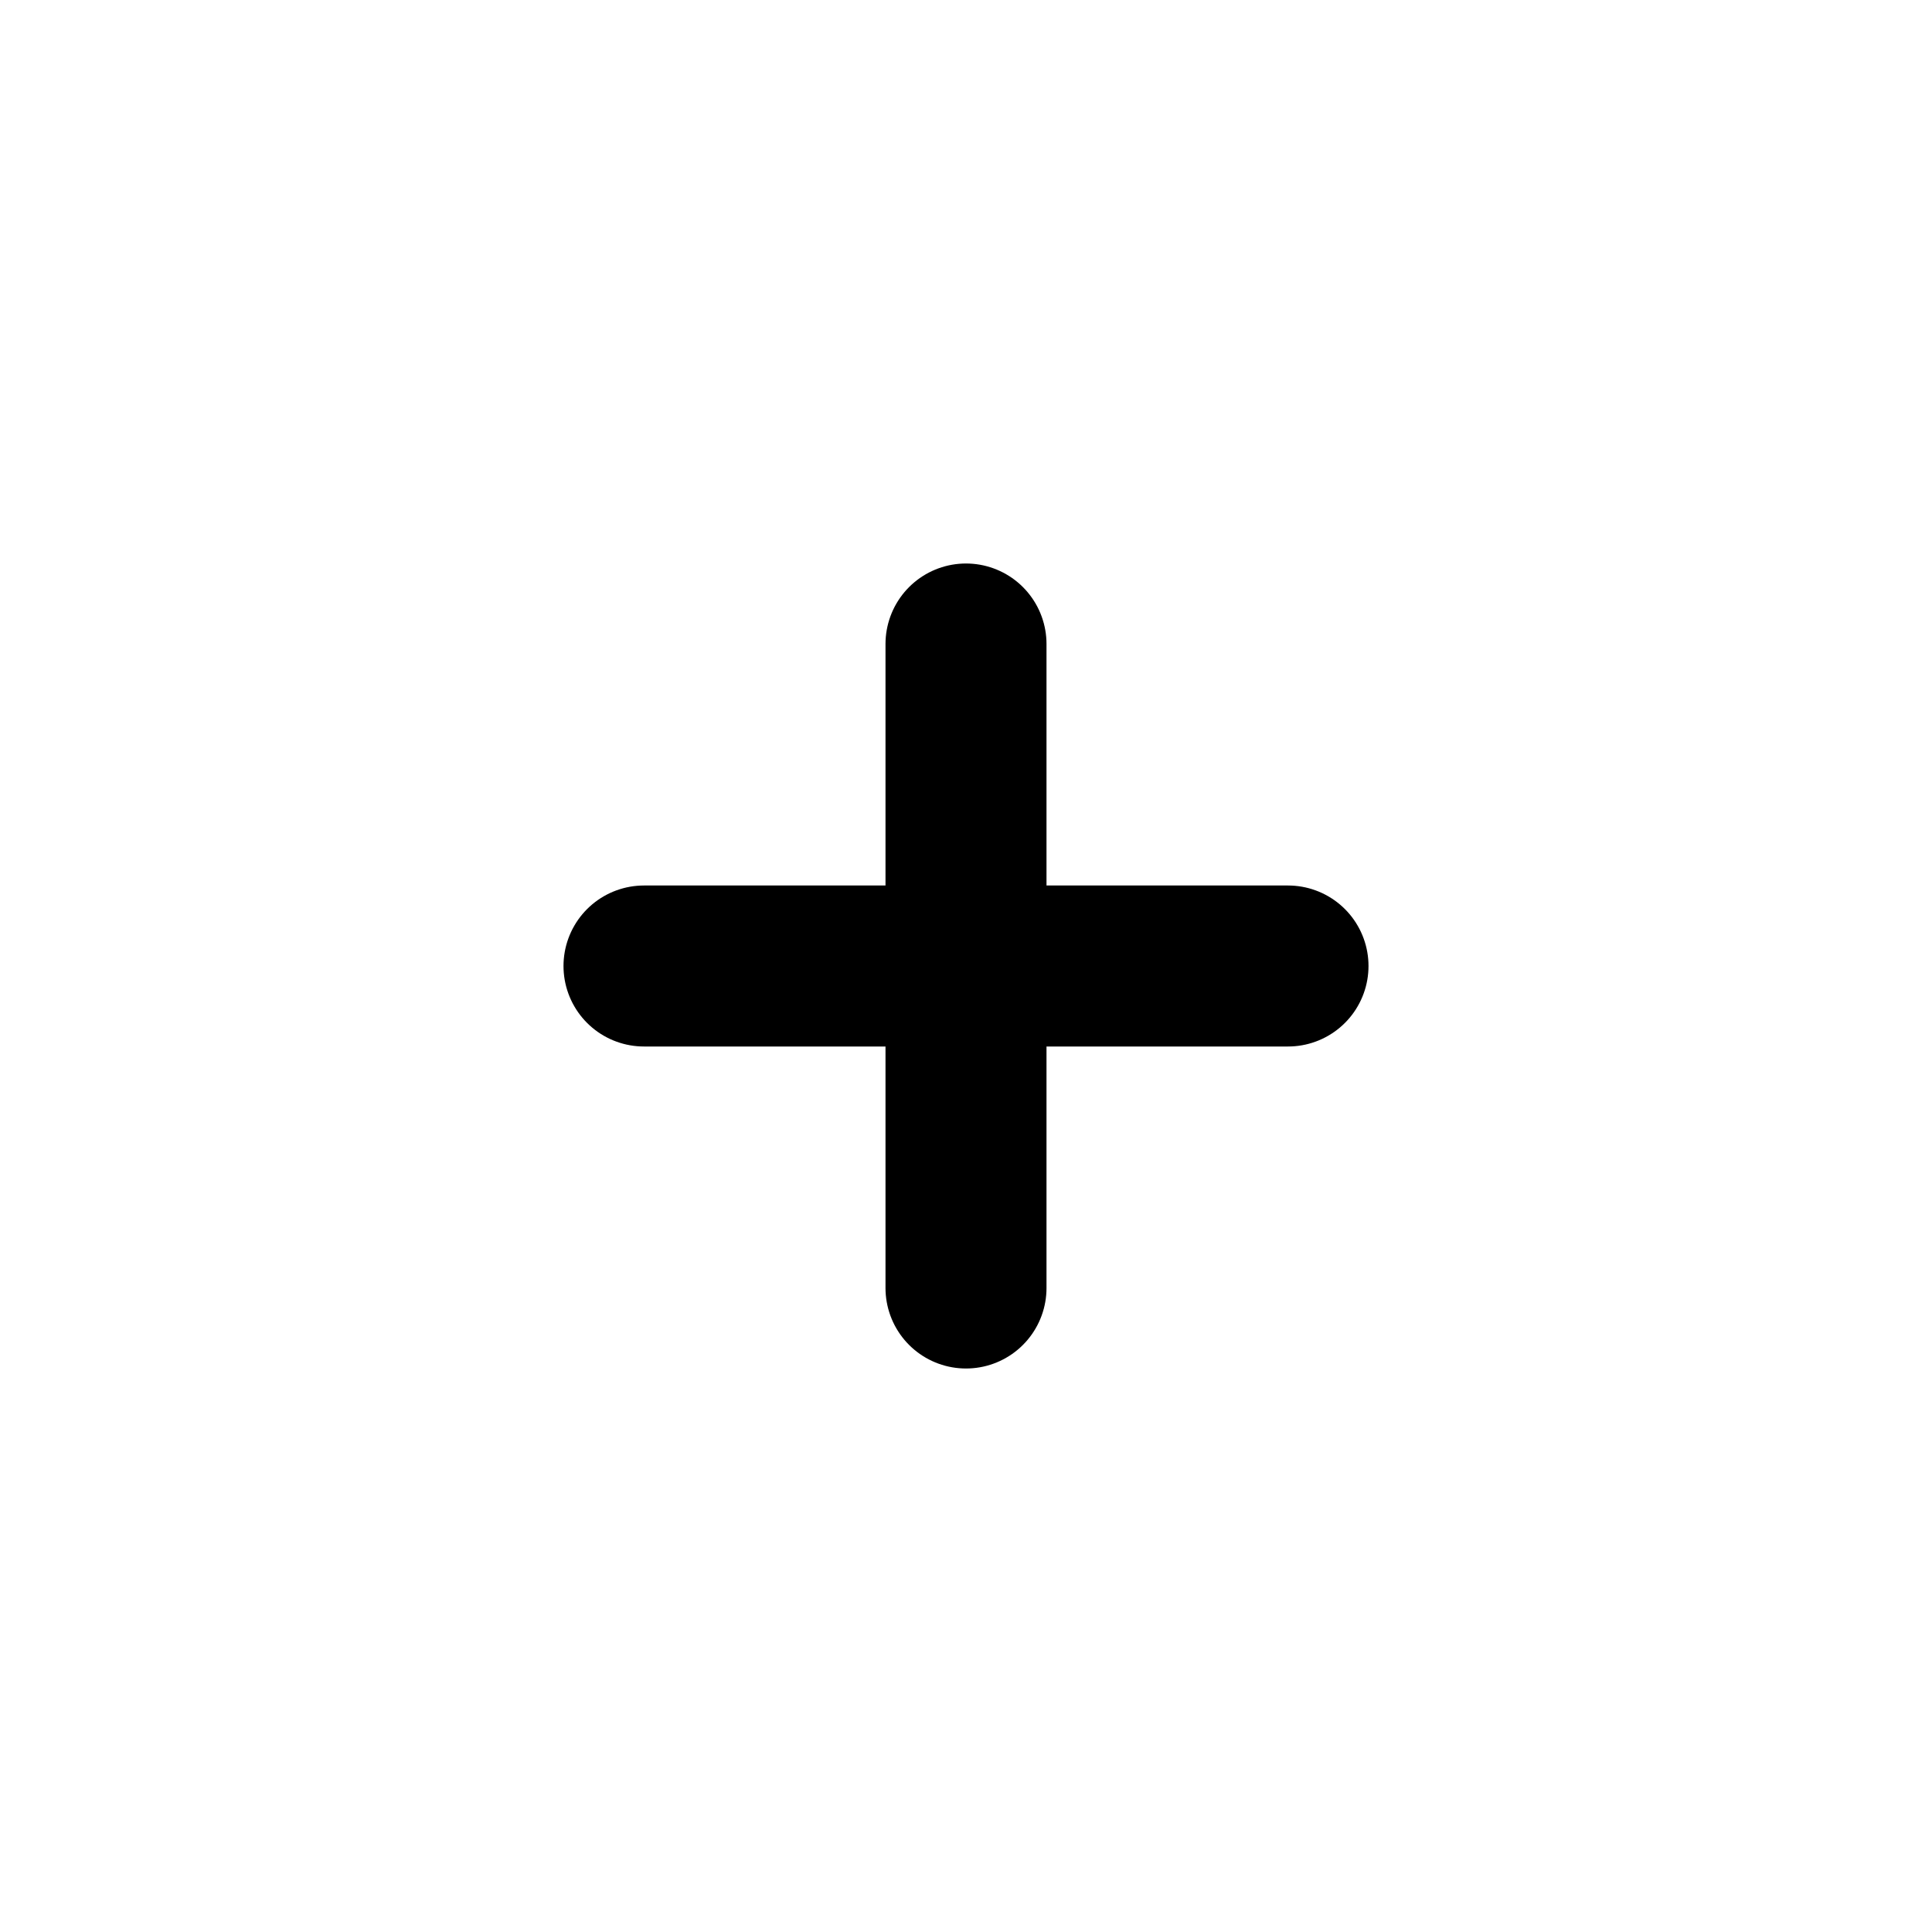
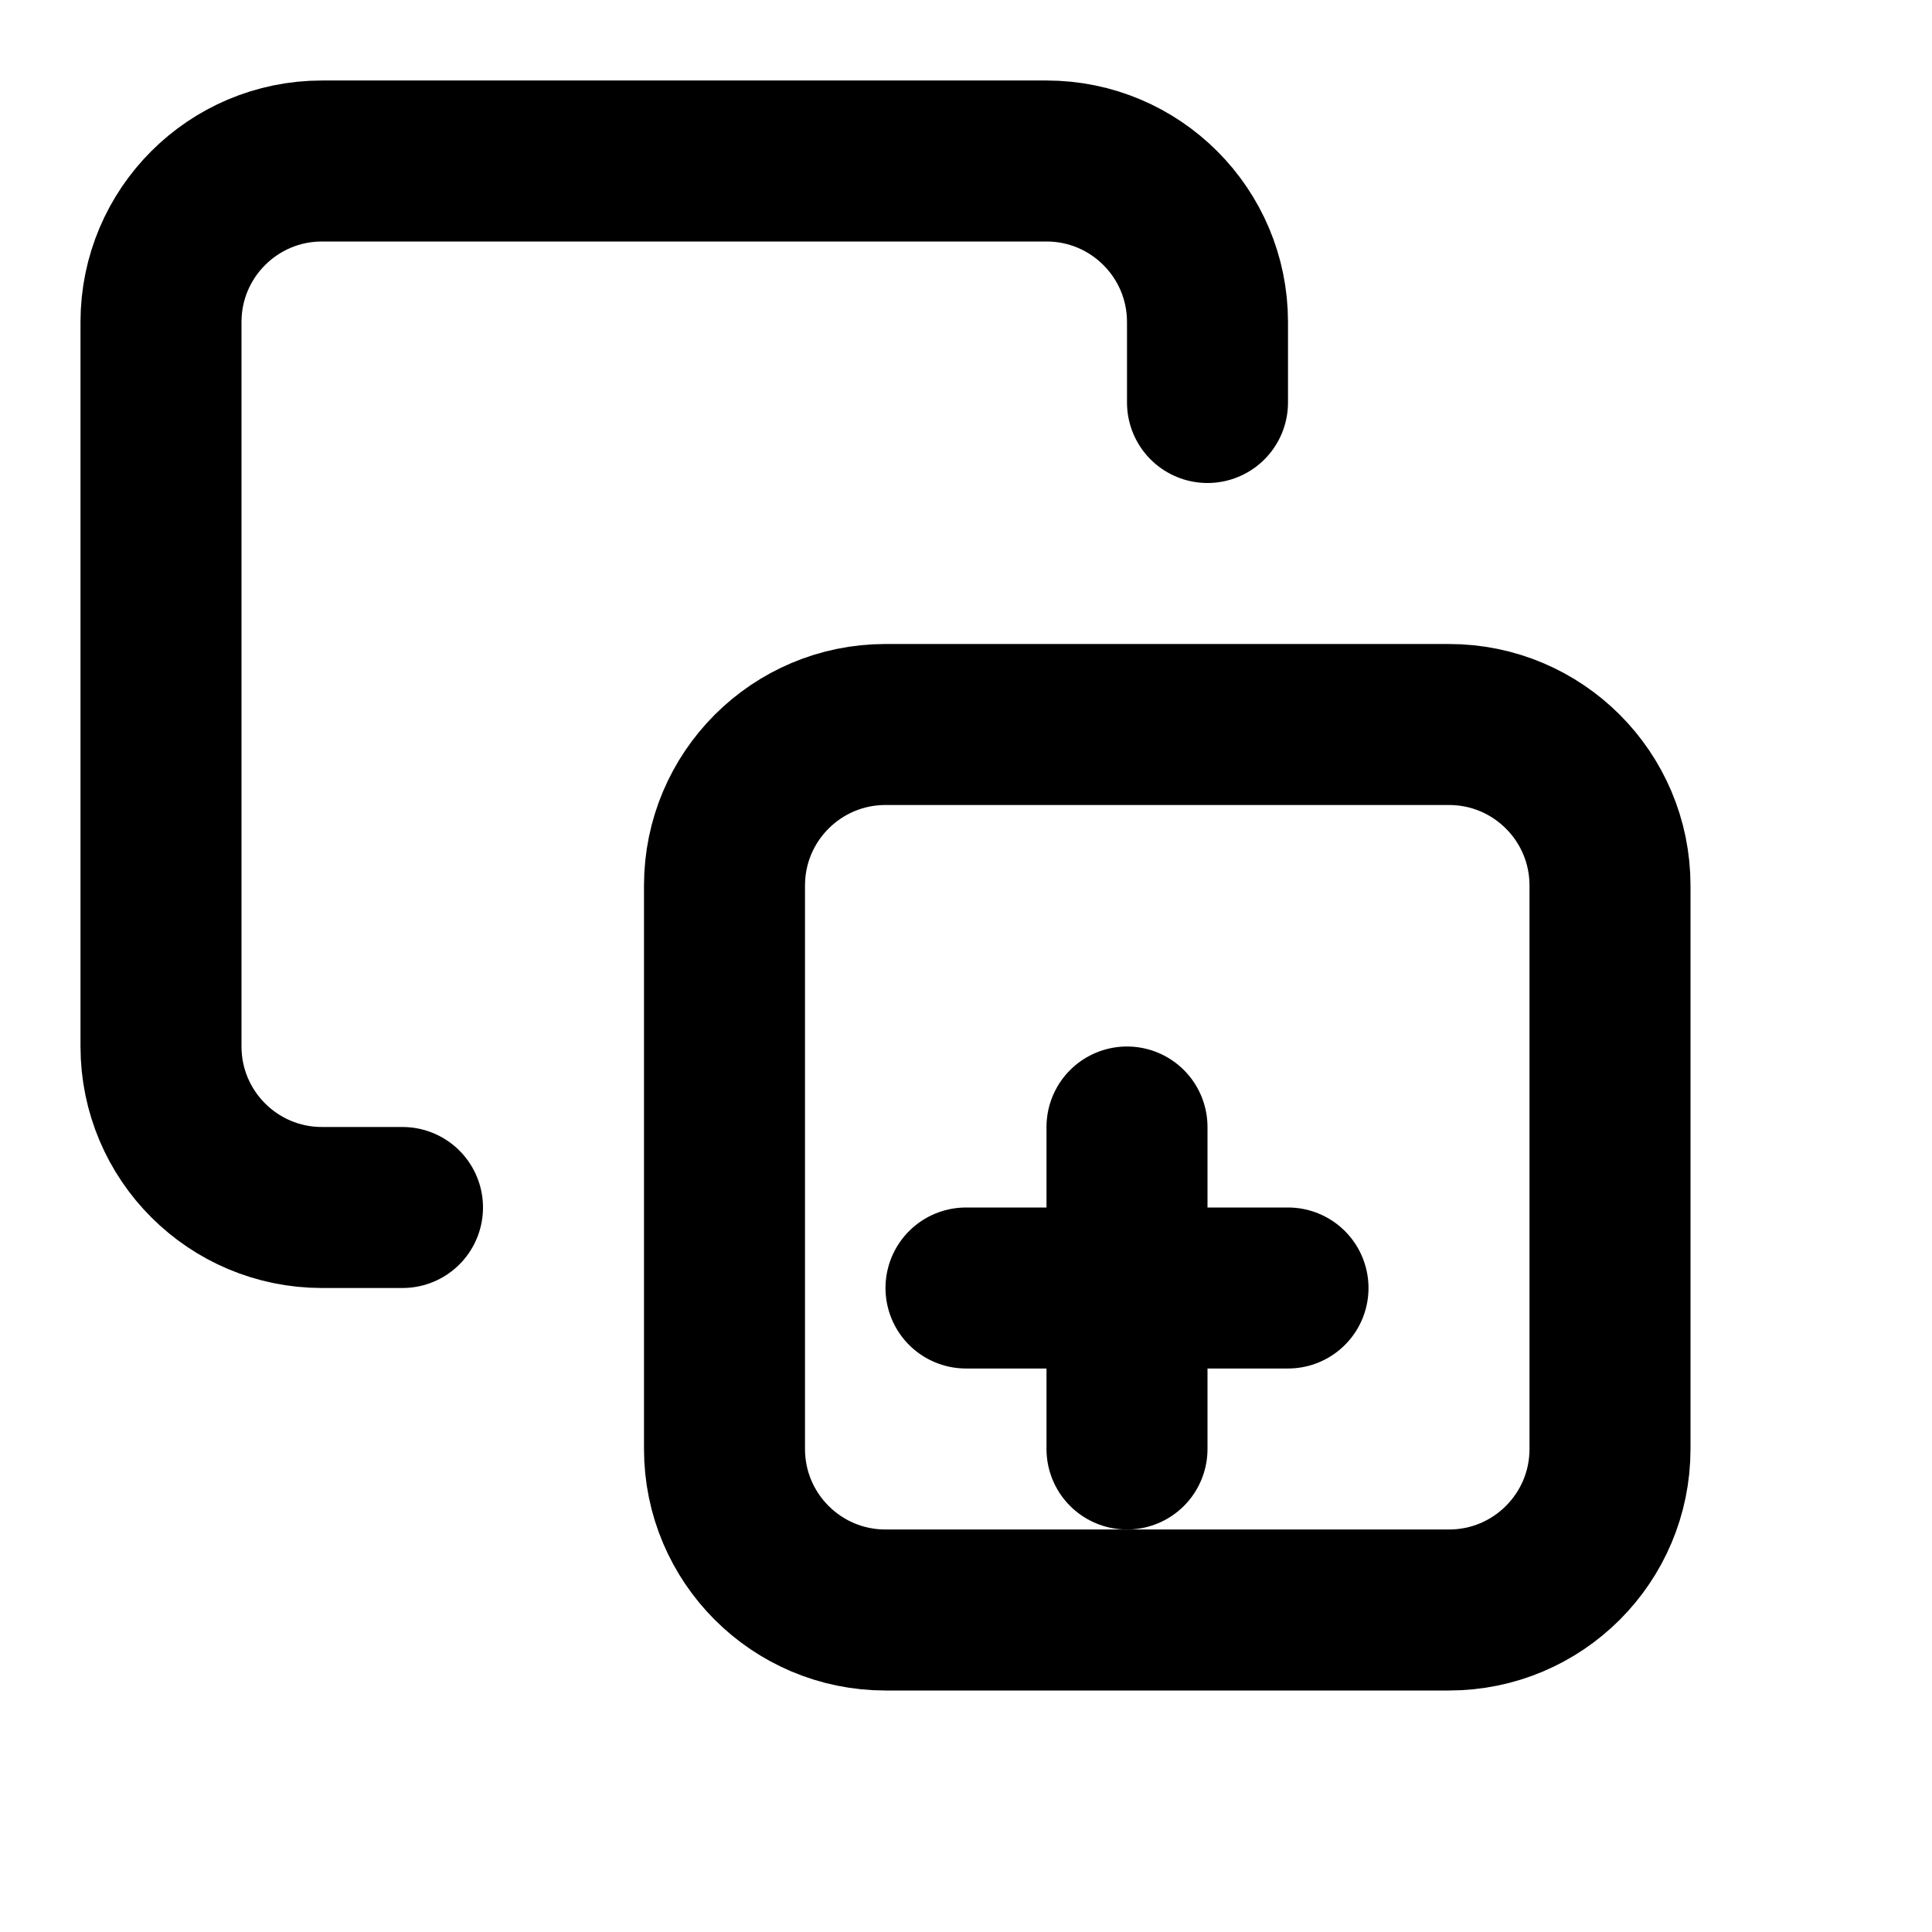
<svg xmlns="http://www.w3.org/2000/svg" viewBox="0 0 24 24" fill="none" stroke="currentColor" stroke-width="2" stroke-linecap="round" stroke-linejoin="round">
-   <line x1="12" y1="8" x2="12" y2="16" />
-   <line x1="8" y1="12" x2="16" y2="12" />
+   <rect x="9" y="9" width="11" height="11" rx="2" />
+   <path d="M5 15H4a2 2 0 0 1-2-2V4a2 2 0 0 1 2-2h9a2 2 0 0 1 2 2v1" />
+   <line x1="14" y1="14" x2="14" y2="18" />
+   <line x1="12" y1="16" x2="16" y2="16" />
</svg>
